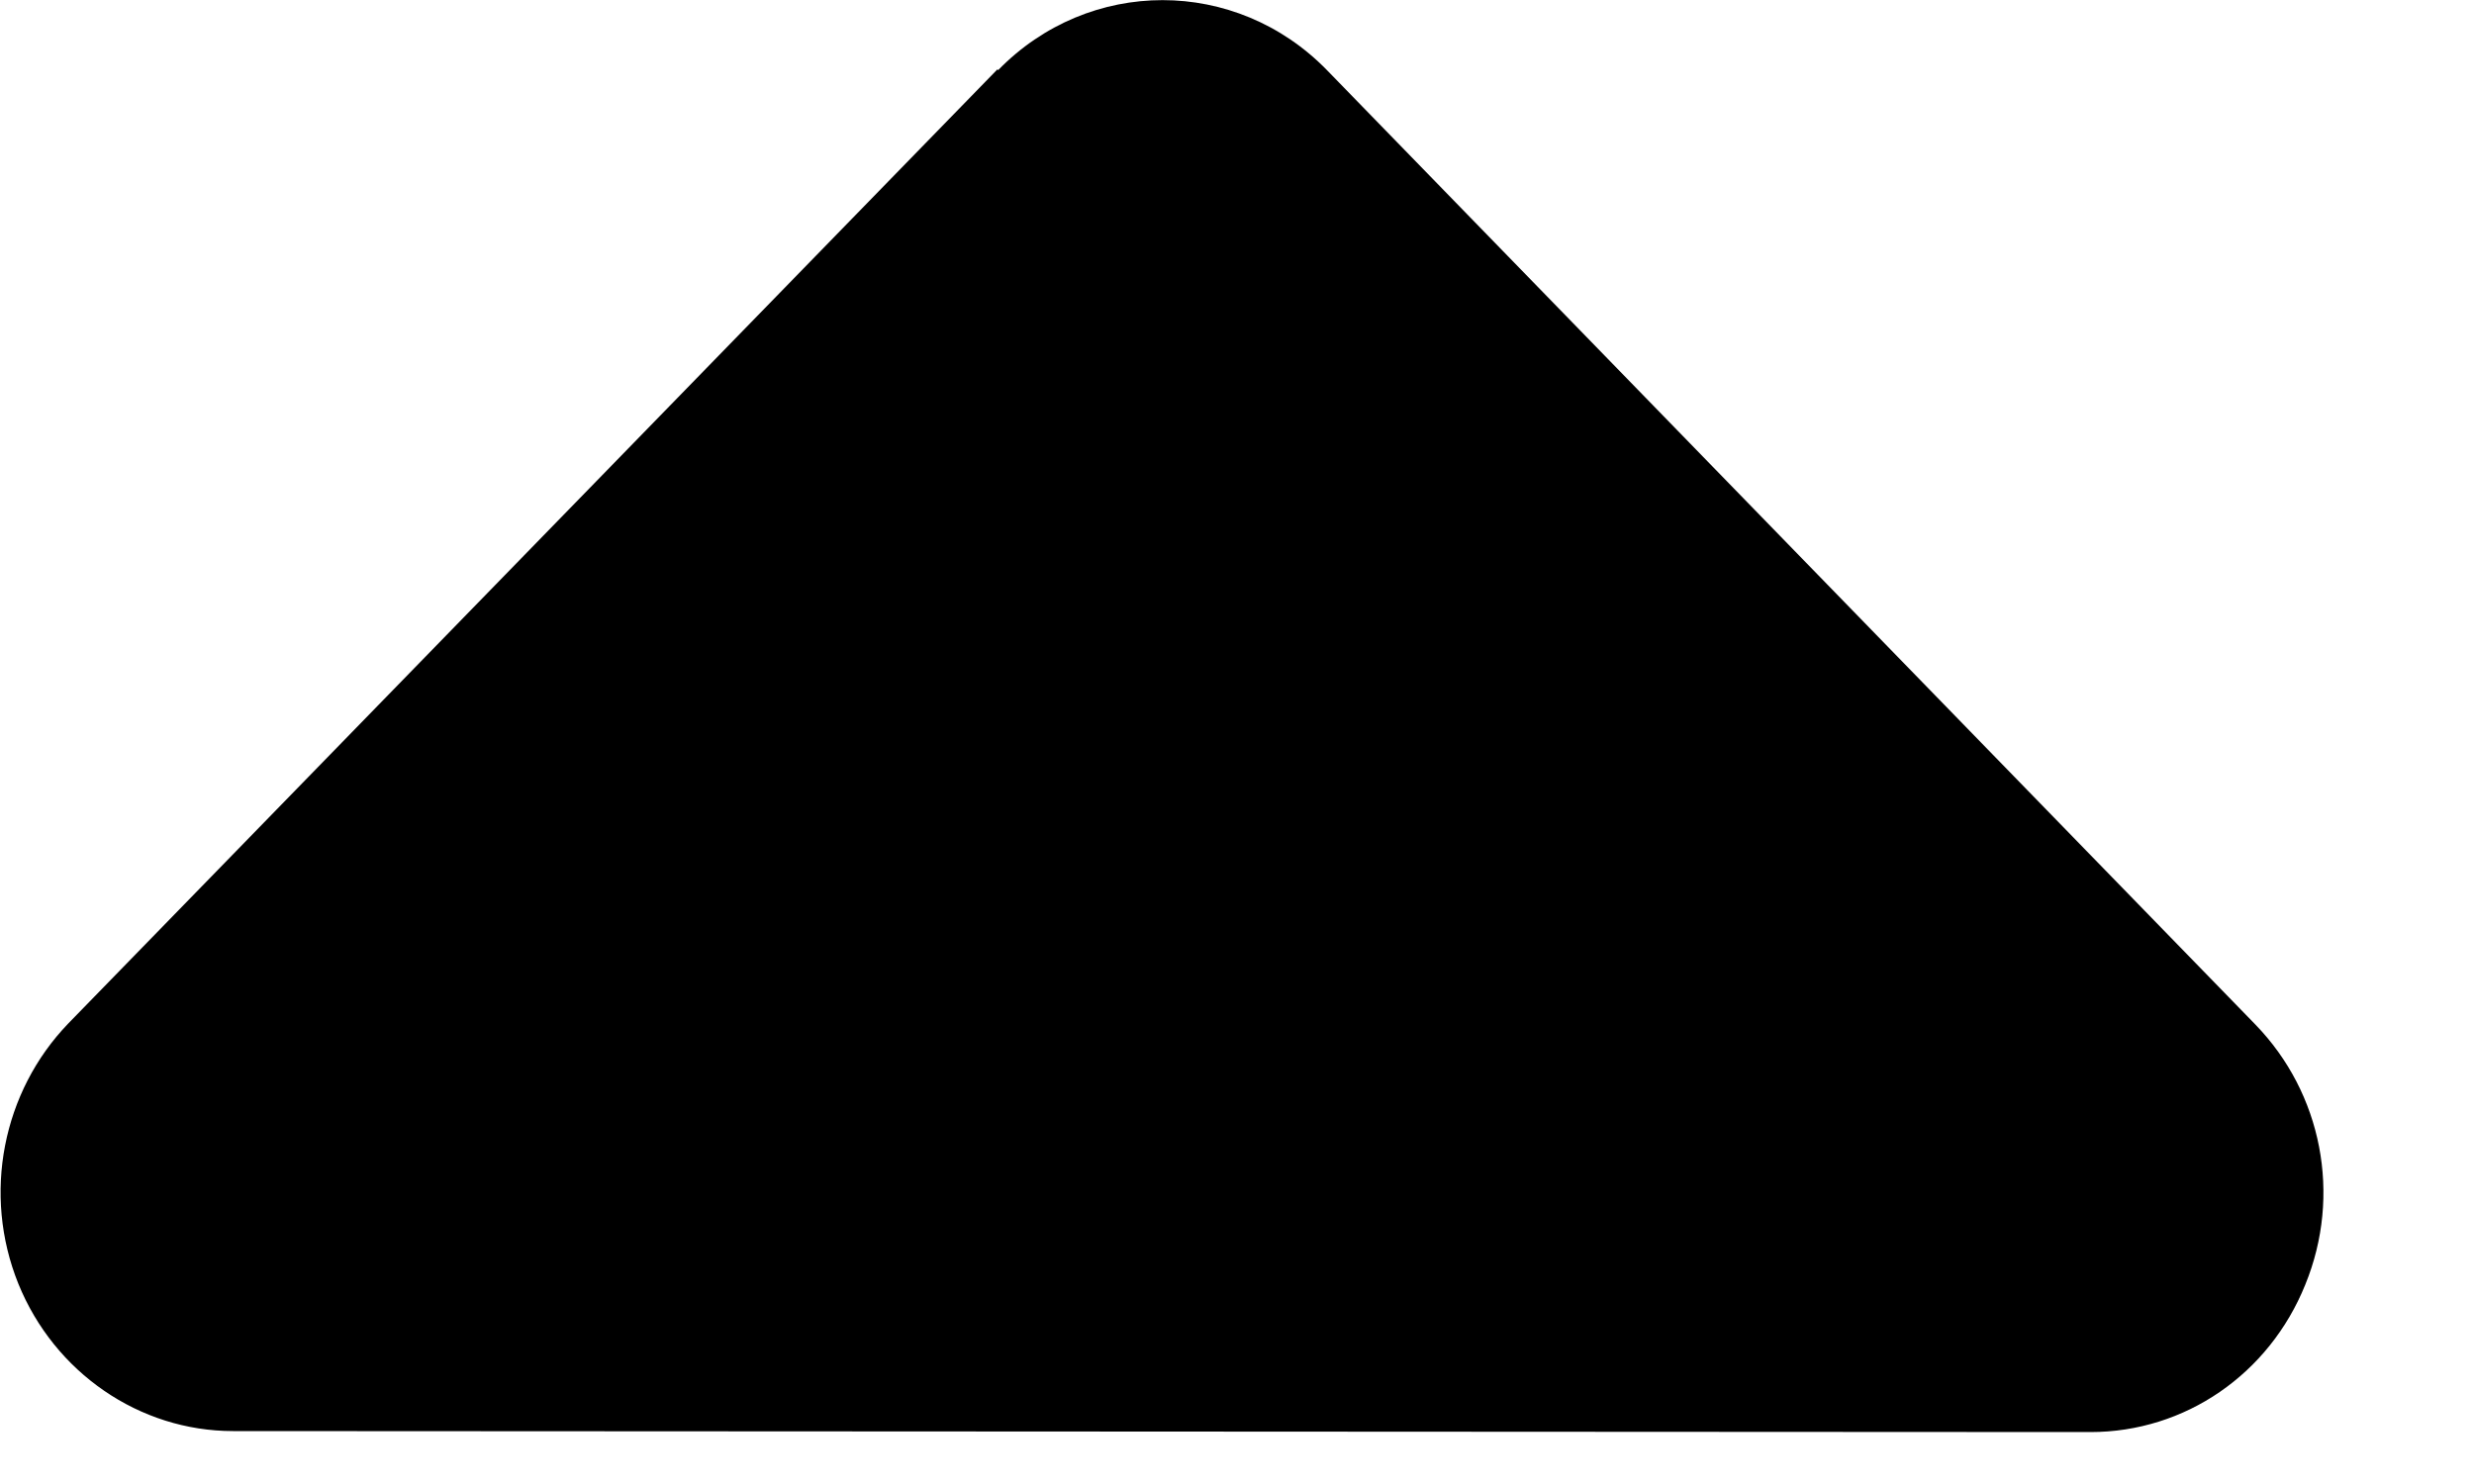
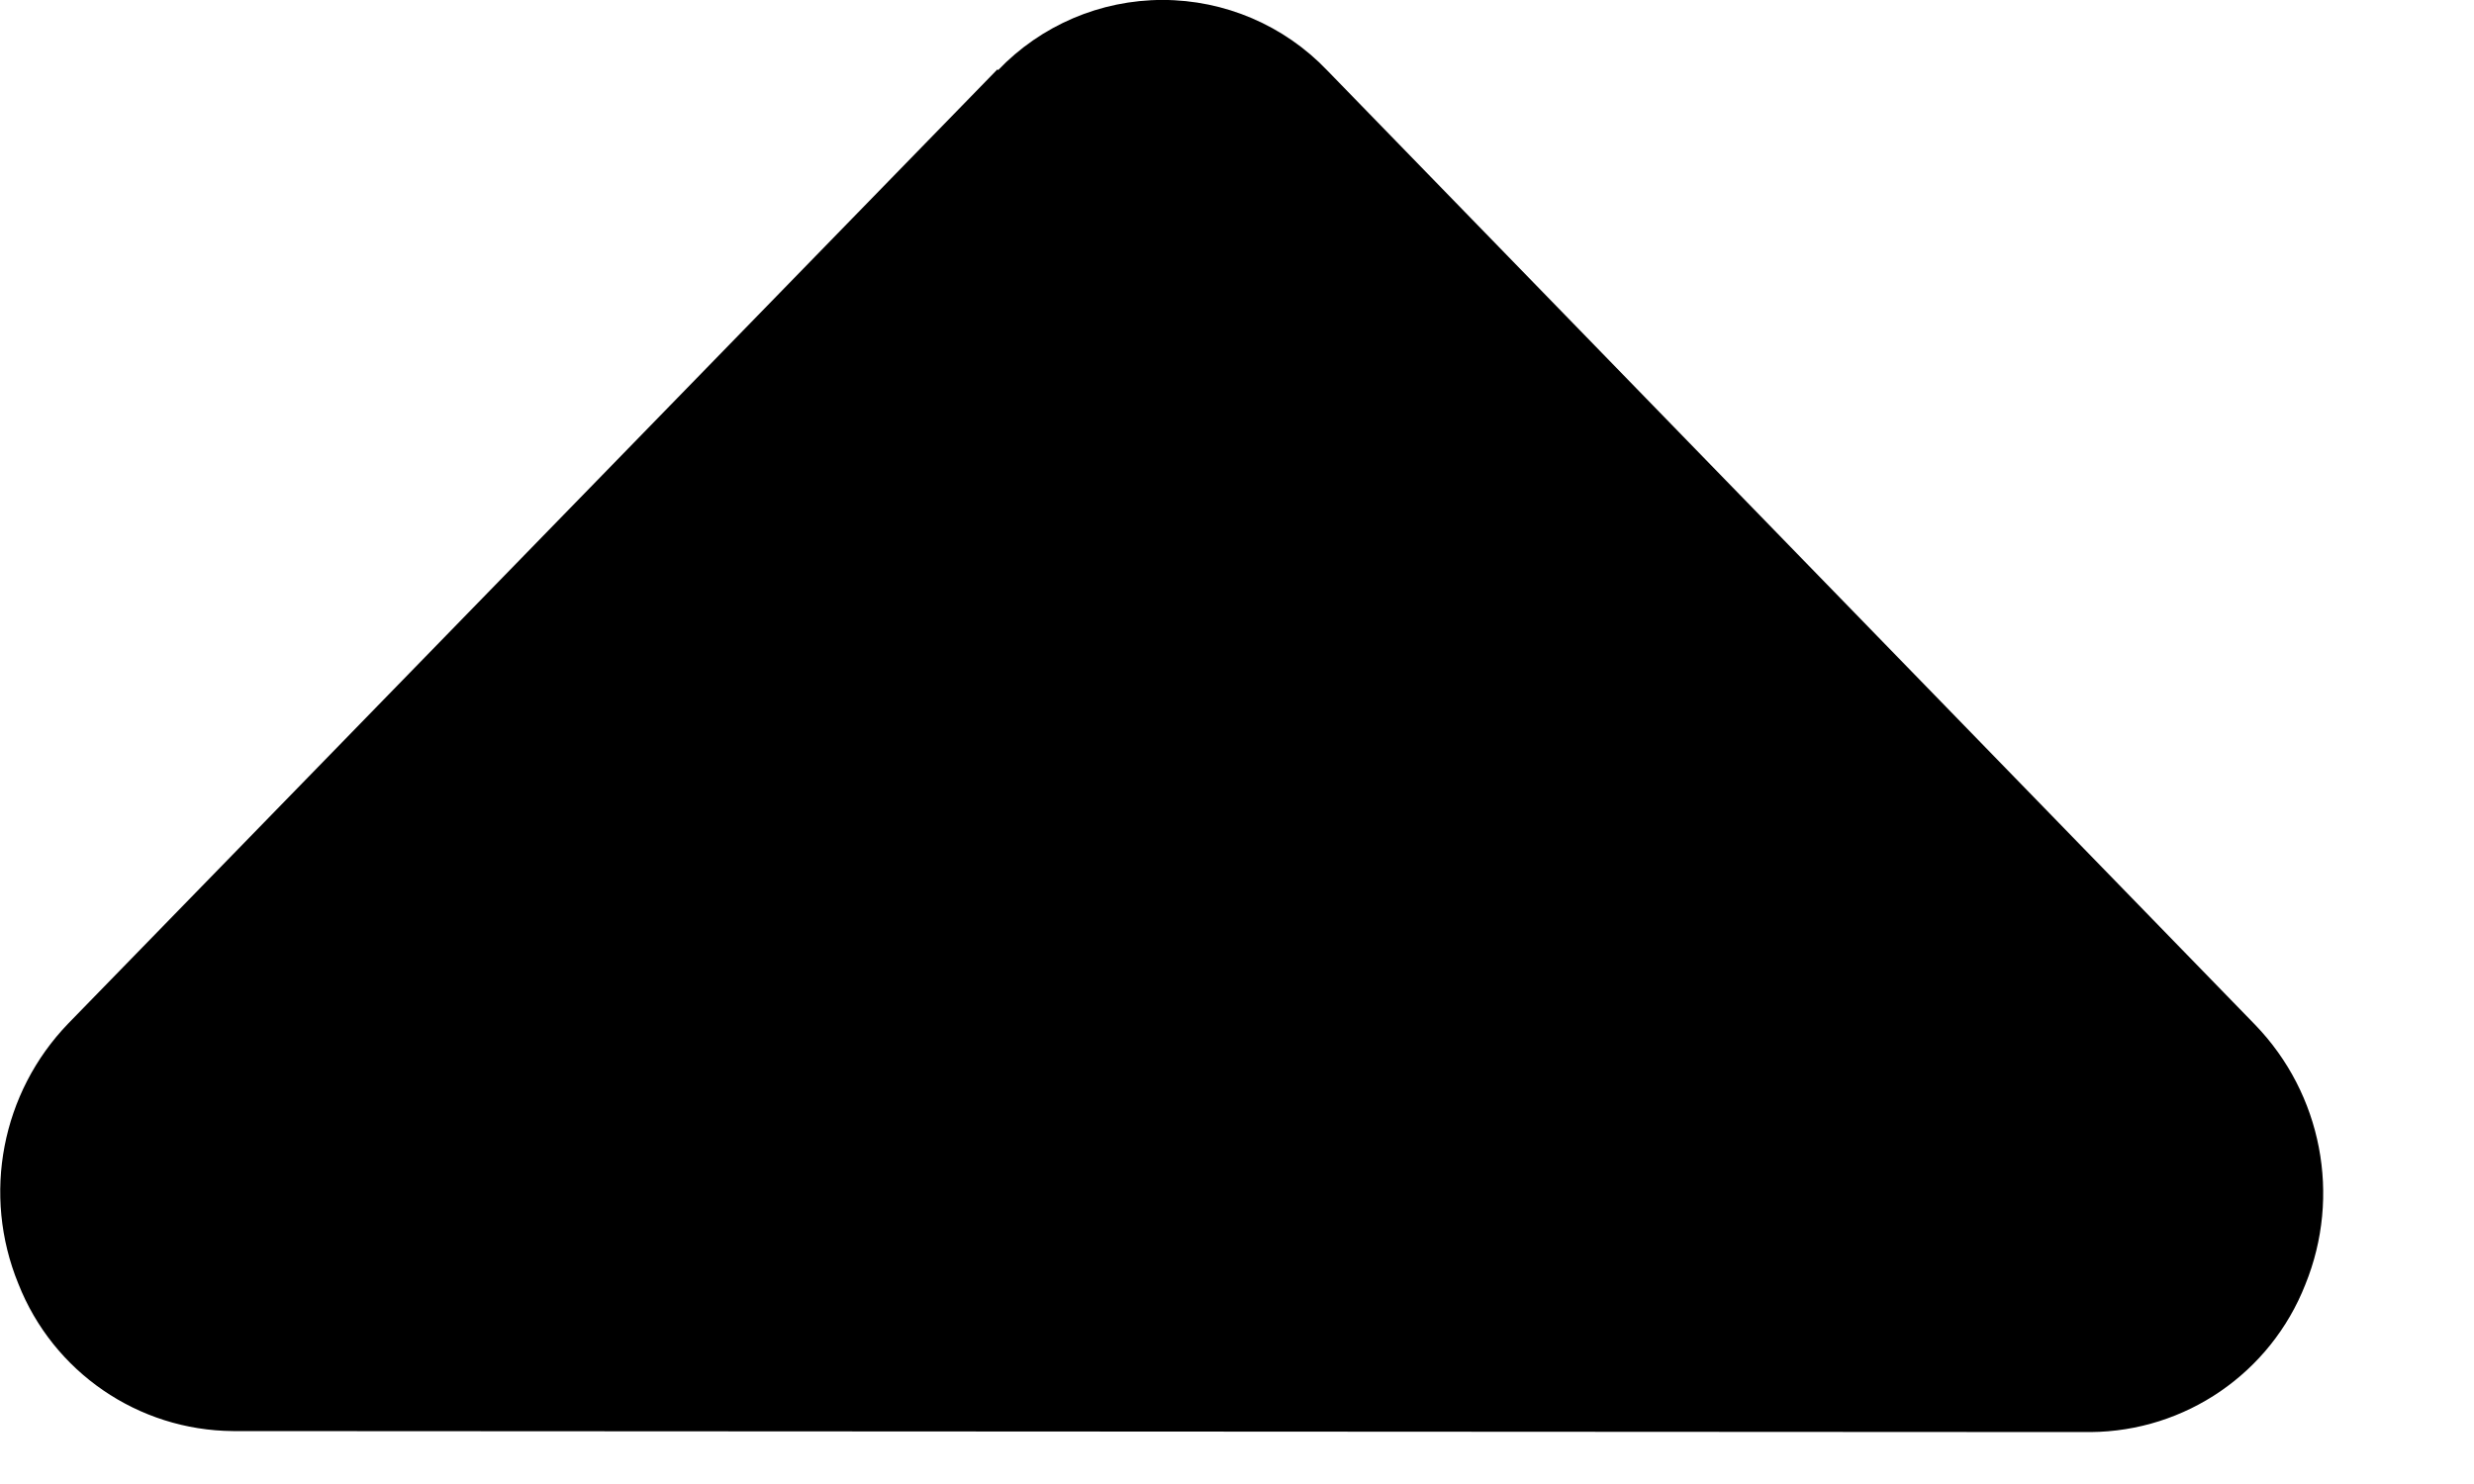
- <svg xmlns="http://www.w3.org/2000/svg" focusable="false" aria-hidden="true" viewBox="0 0 5 3">
-   <path d="M2.017 0.142C2.201 -0.047 2.498 -0.047 2.682 0.142L4.558 2.071C4.693 2.21 4.733 2.416 4.659 2.597C4.586 2.778 4.416 2.895 4.225 2.895L0.471 2.893C0.282 2.893 0.11 2.775 0.037 2.595C-0.036 2.414 0.005 2.207 0.138 2.069L2.016 0.14L2.017 0.142Z" fill="currentColor" />
+ <svg xmlns="http://www.w3.org/2000/svg" aria-hidden="true" viewBox="0 0 5 3">
+   <path fill="currentColor" d="M2.017.142a.46.46 0 0 1 .665 0l1.876 1.93a.49.49 0 0 1 .101.525.47.47 0 0 1-.434.298L.471 2.893a.47.47 0 0 1-.434-.298.49.49 0 0 1 .101-.526L2.016.14z" />
</svg>
